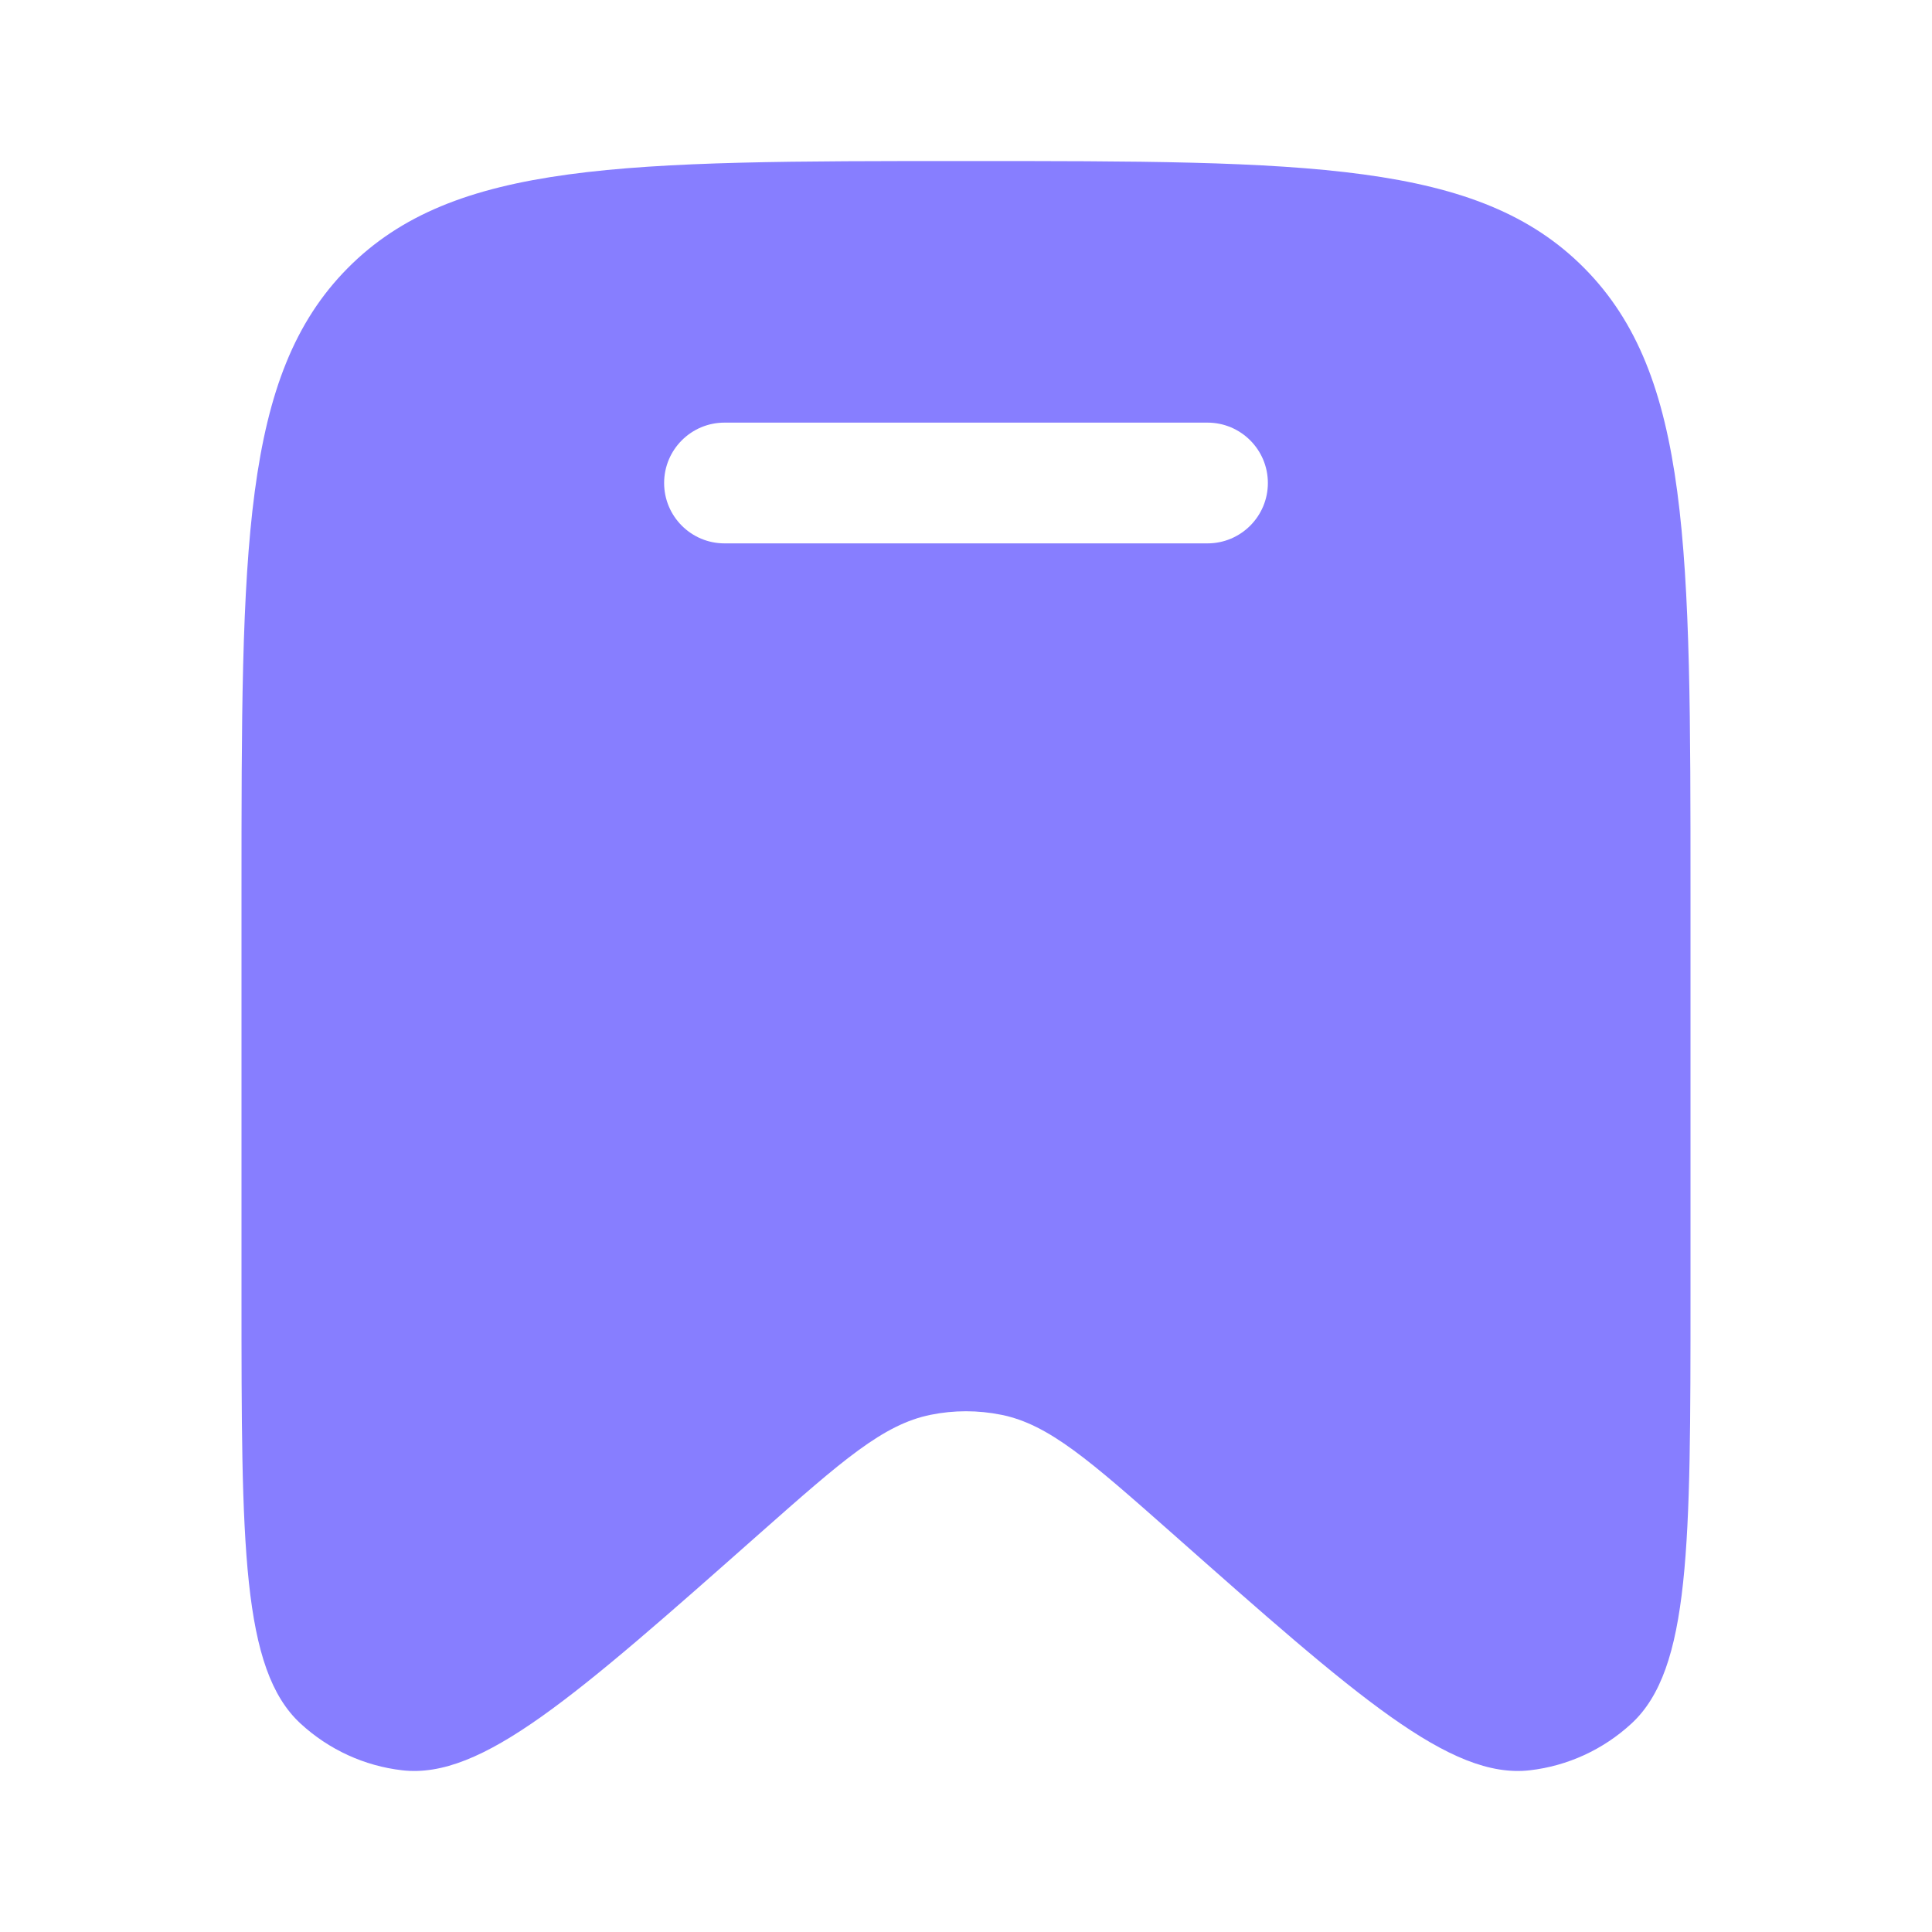
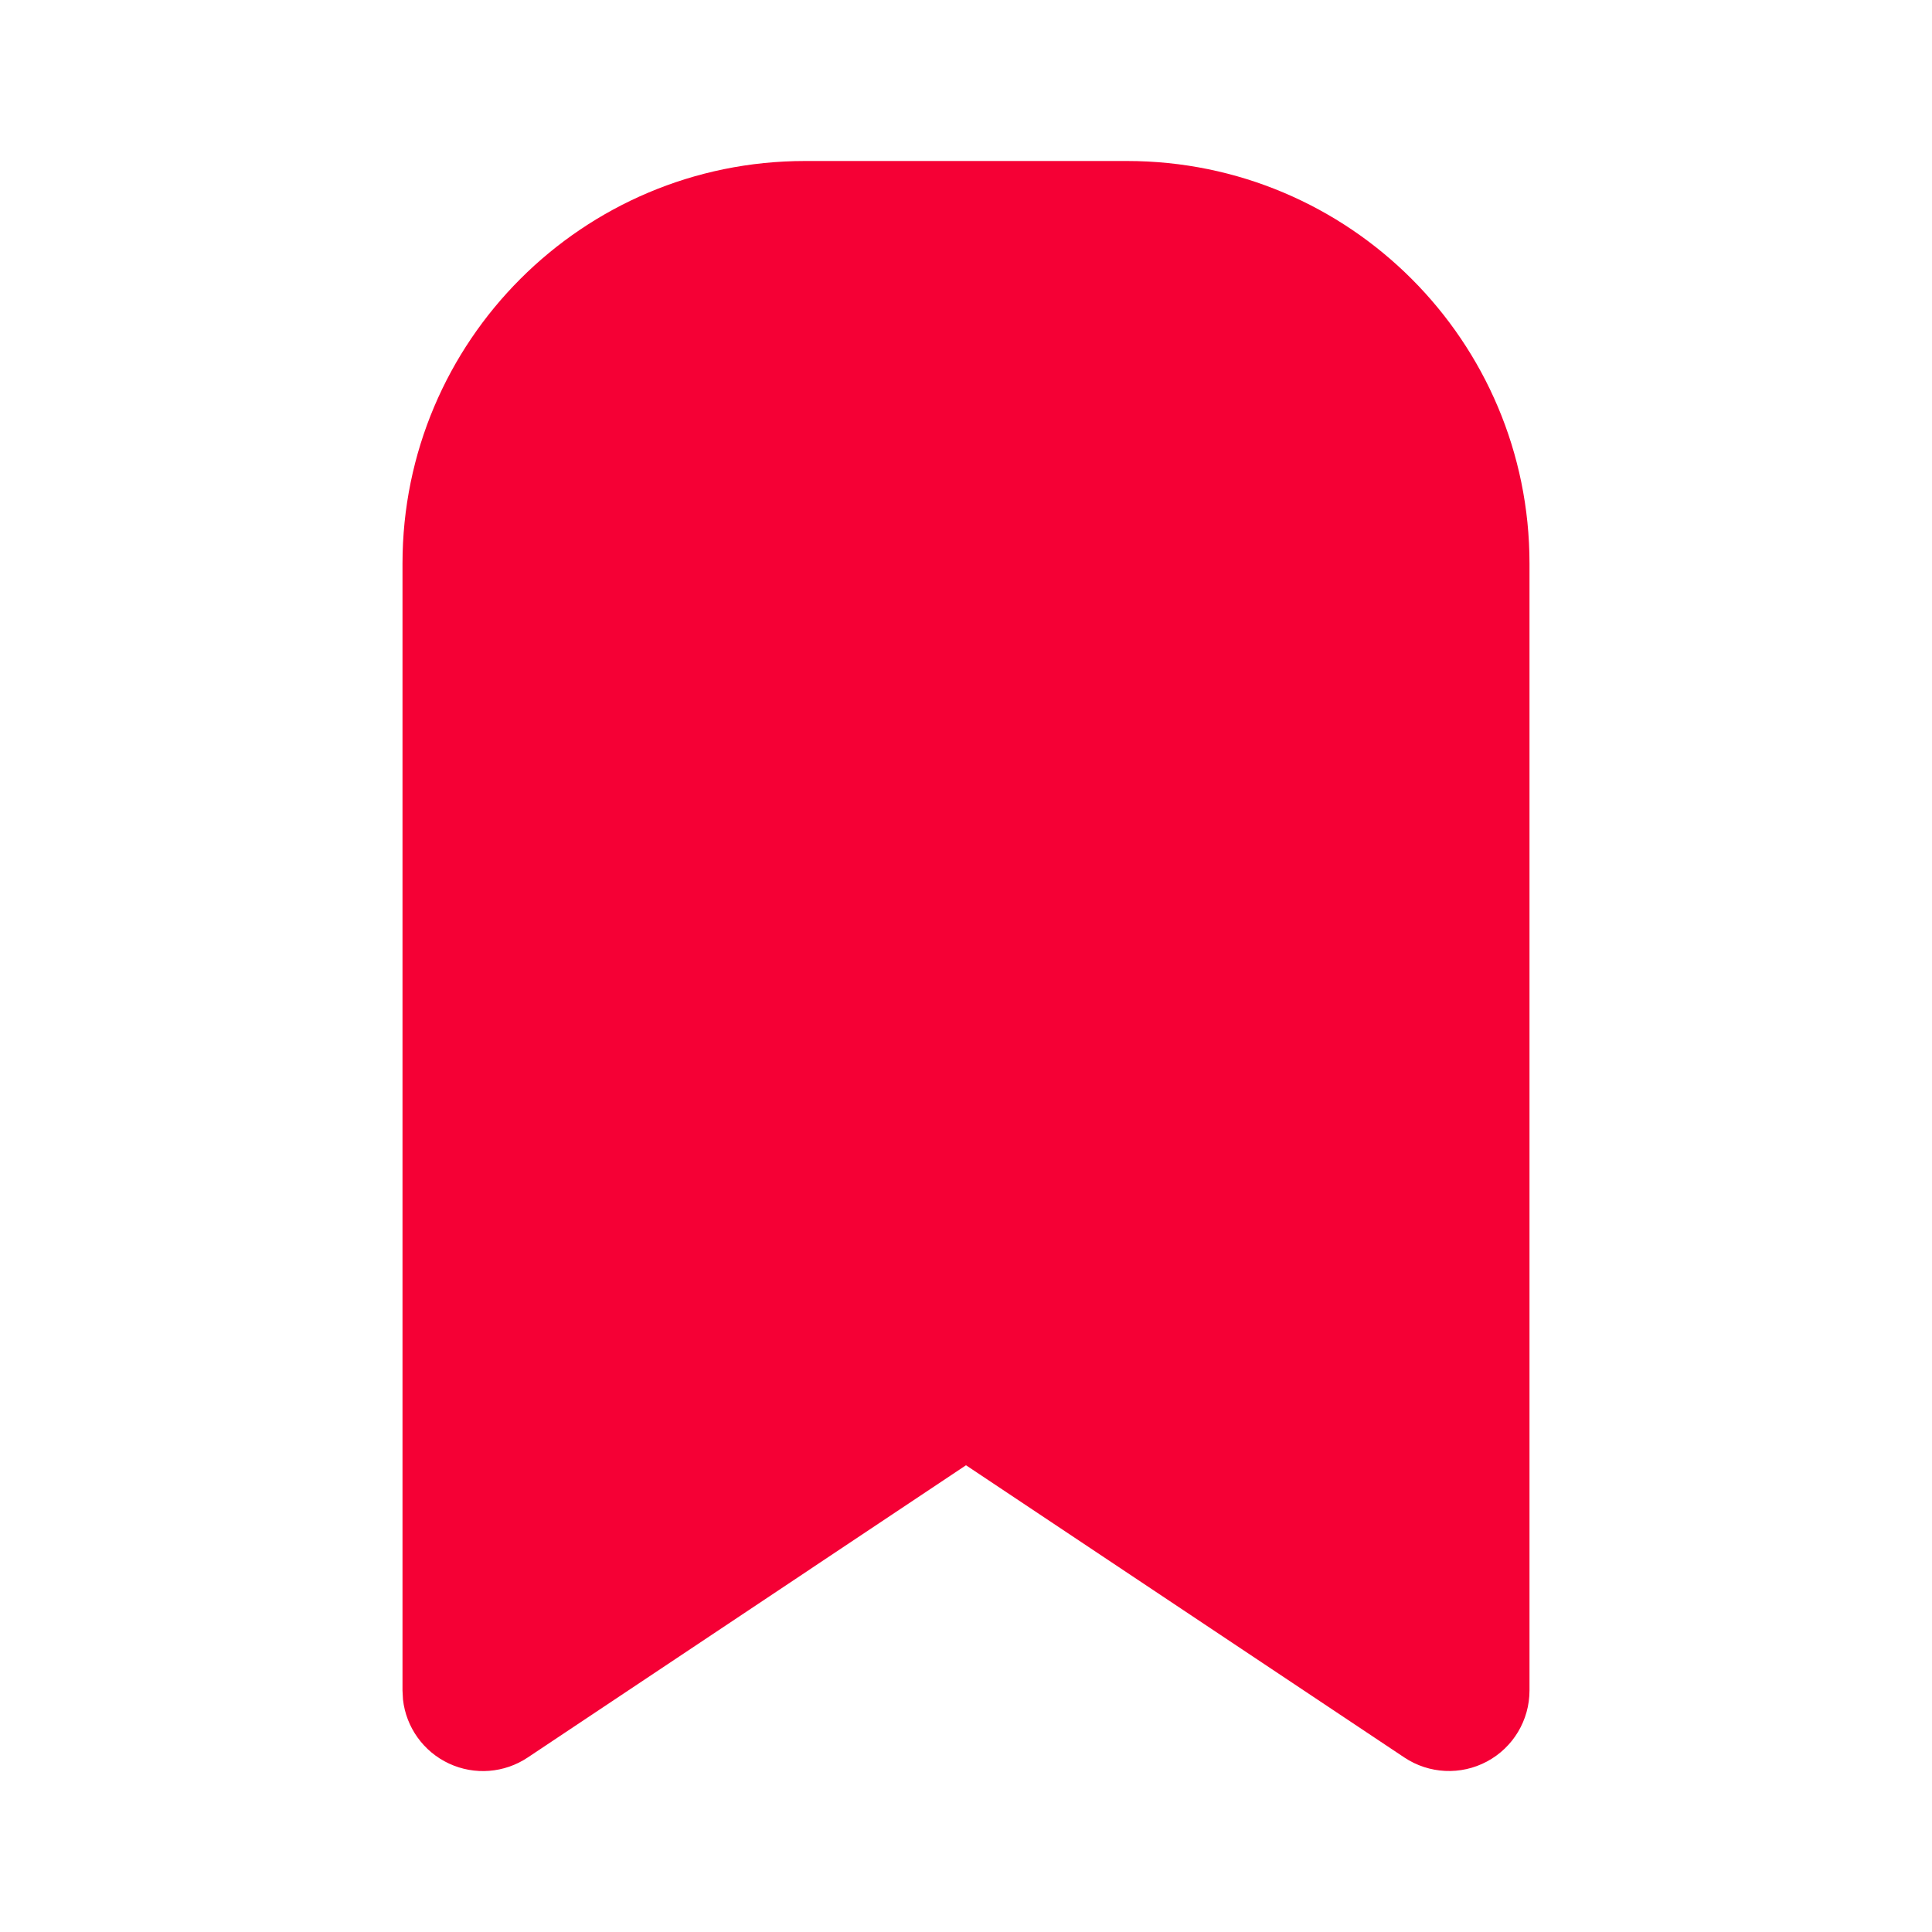
- <svg xmlns="http://www.w3.org/2000/svg" width="20" height="20" viewBox="0 0 20 20" fill="none">
-   <path fill-rule="evenodd" clip-rule="evenodd" d="M17.5 9.248V13.409C17.5 15.989 17.5 17.28 16.888 17.843C16.596 18.112 16.228 18.281 15.836 18.326C15.013 18.42 14.053 17.571 12.132 15.871C11.282 15.12 10.858 14.745 10.366 14.646C10.124 14.597 9.875 14.597 9.634 14.646C9.142 14.745 8.718 15.12 7.868 15.871C5.947 17.571 4.987 18.42 4.164 18.326C3.772 18.281 3.404 18.112 3.112 17.843C2.5 17.28 2.5 15.989 2.5 13.409V9.248C2.5 5.674 2.5 3.887 3.598 2.777C4.697 1.667 6.464 1.667 10 1.667C13.536 1.667 15.303 1.667 16.402 2.777C17.5 3.887 17.5 5.674 17.5 9.248ZM6.875 5C6.875 4.655 7.155 4.375 7.5 4.375H12.5C12.845 4.375 13.125 4.655 13.125 5C13.125 5.345 12.845 5.625 12.5 5.625H7.5C7.155 5.625 6.875 5.345 6.875 5Z" fill="#877EFF" />
+ <svg xmlns="http://www.w3.org/2000/svg" width="24" height="24" viewBox="0 0 24 24" fill="#f50035" class="icon icon-tabler icons-tabler-filled icon-tabler-bookmark">
+   <path stroke="none" d="M0 0h24v24H0z" fill="none" />
+   <path d="M14 2a5 5 0 0 1 5 5v14a1 1 0 0 1 -1.555 .832l-5.445 -3.63l-5.444 3.63a1 1 0 0 1 -1.55 -.72l-.006 -.112v-14a5 5 0 0 1 5 -5h4z" />
</svg>
